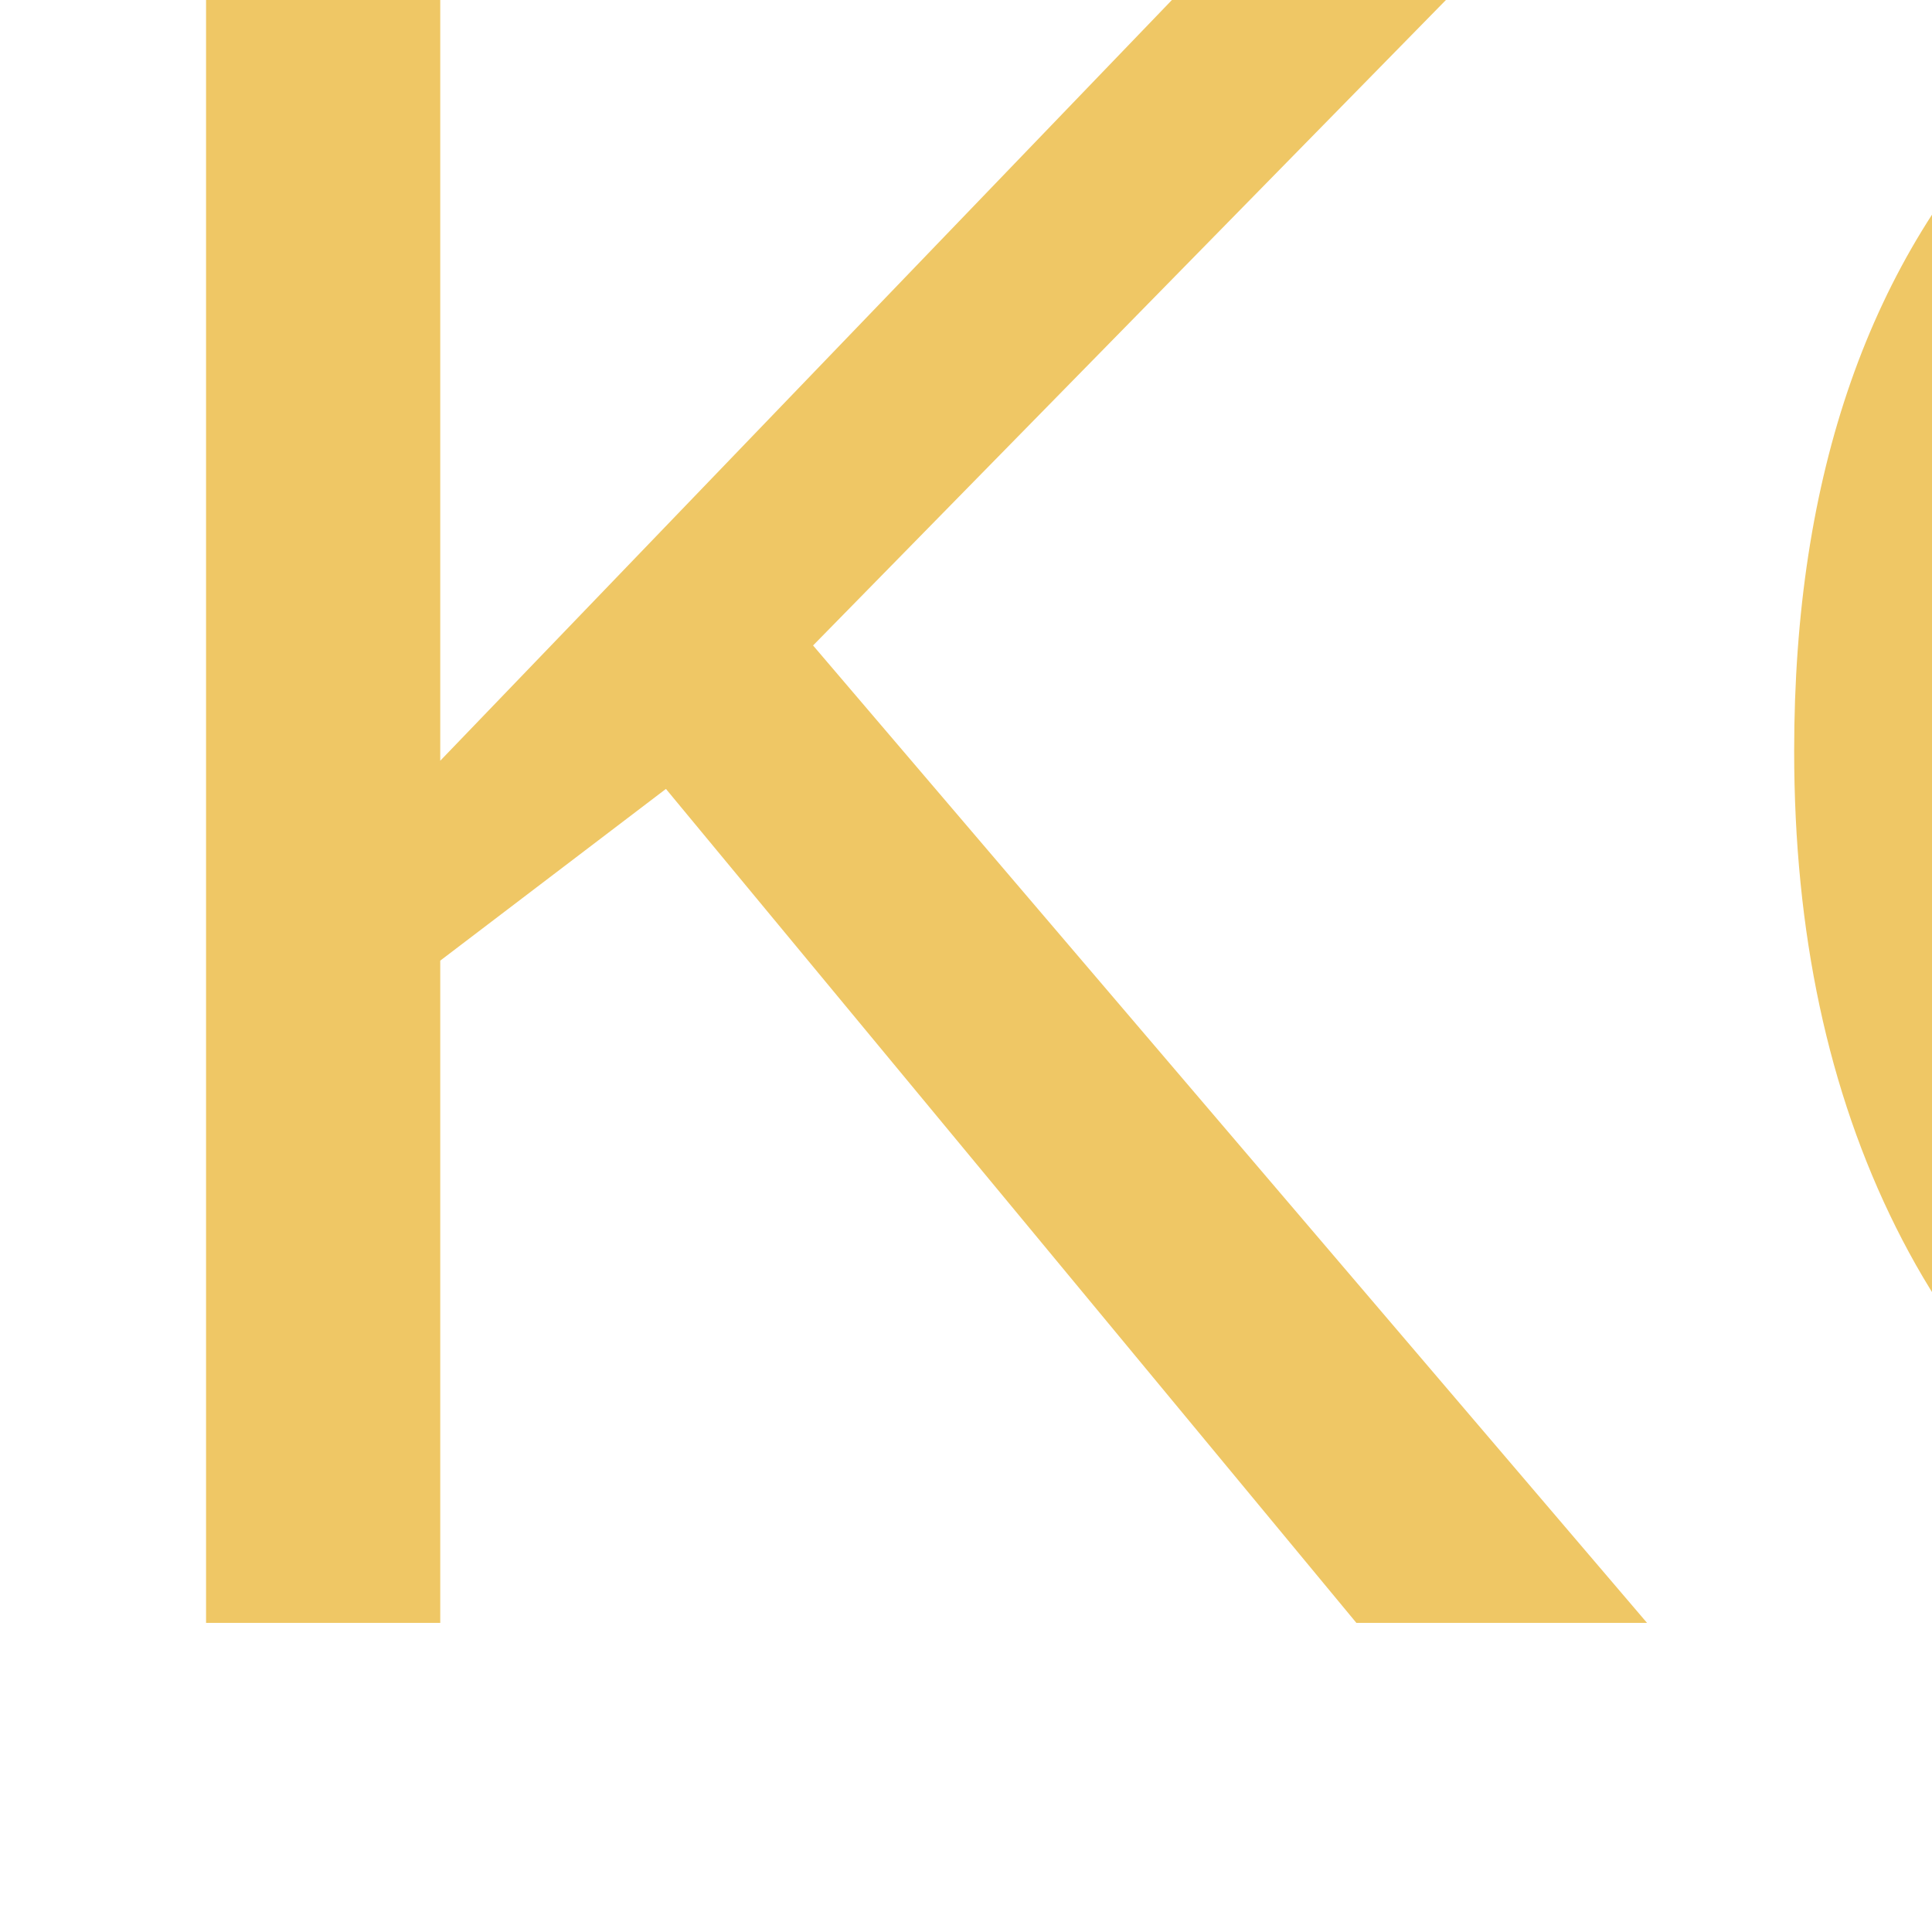
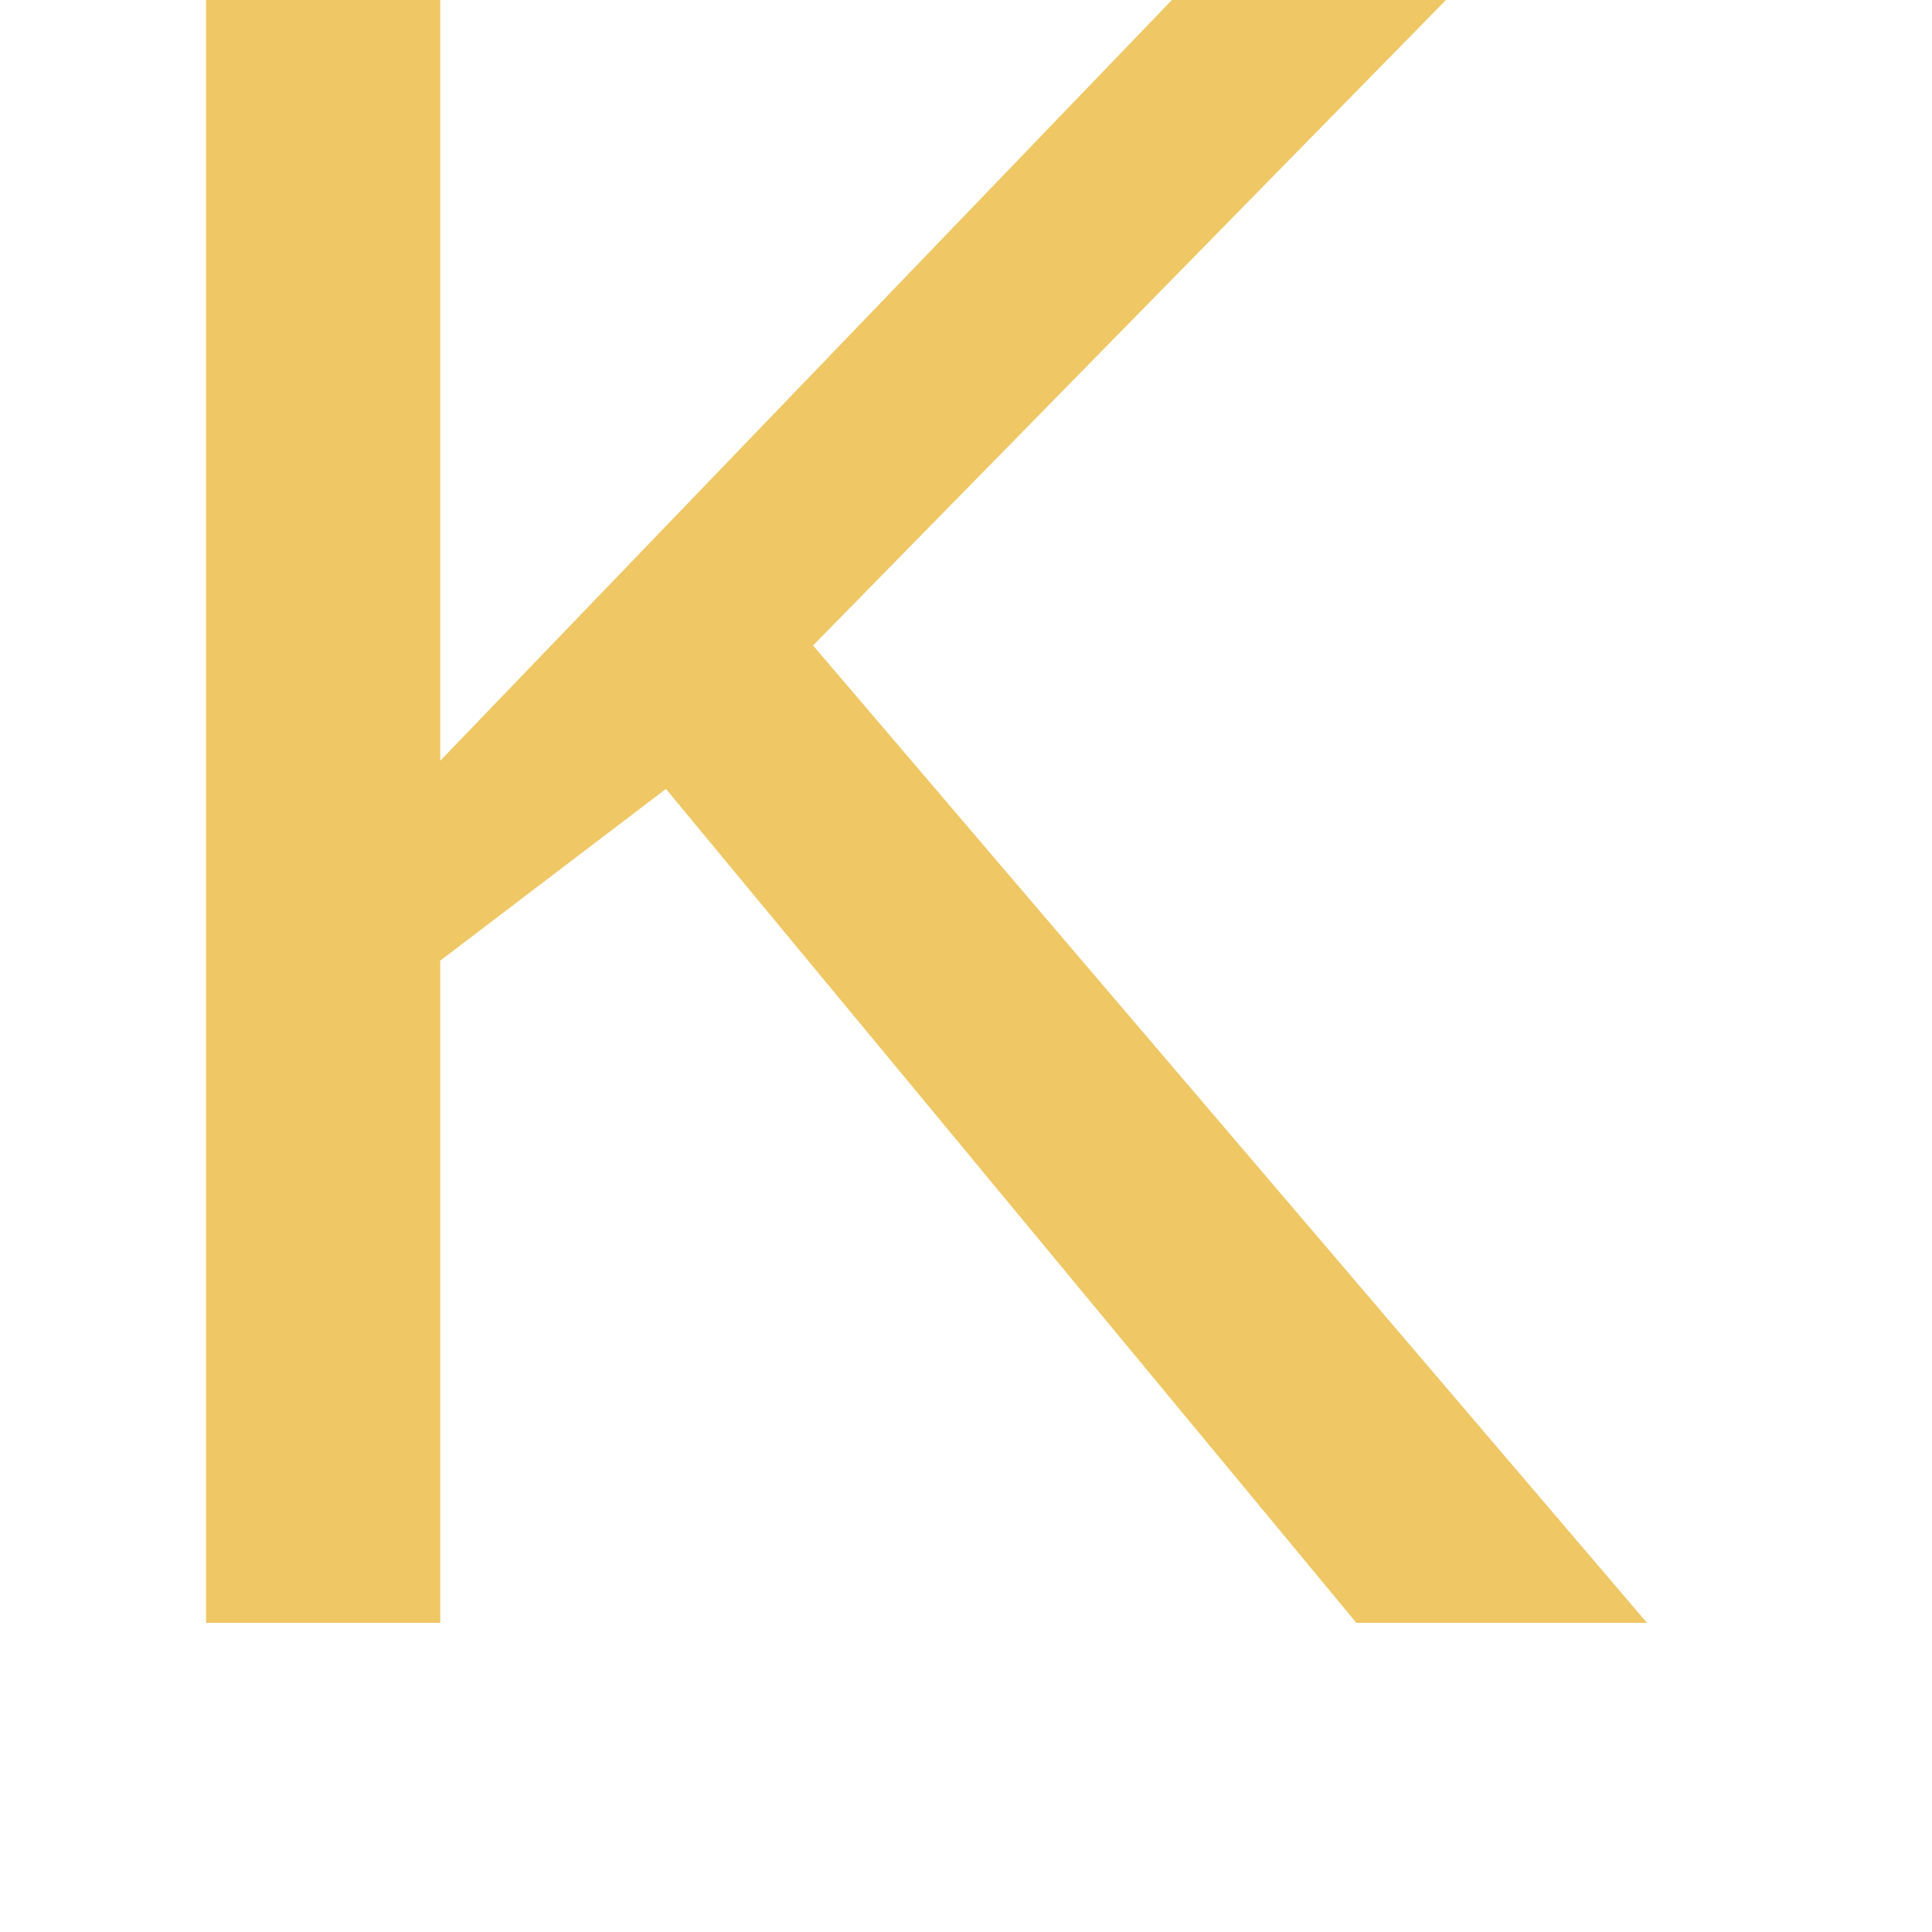
<svg xmlns="http://www.w3.org/2000/svg" viewBox="0 0 500 500">
-   <text style="fill: rgb(239, 199, 101); font-family: Arial, sans-serif; font-size:650px; text-align: center;" x="0" y="420">KOL</text>
+   <text style="fill: rgb(239, 199, 101); font-family: Arial, sans-serif; font-size:650px; text-align: center;" x="0" y="420">K</text>
</svg>
